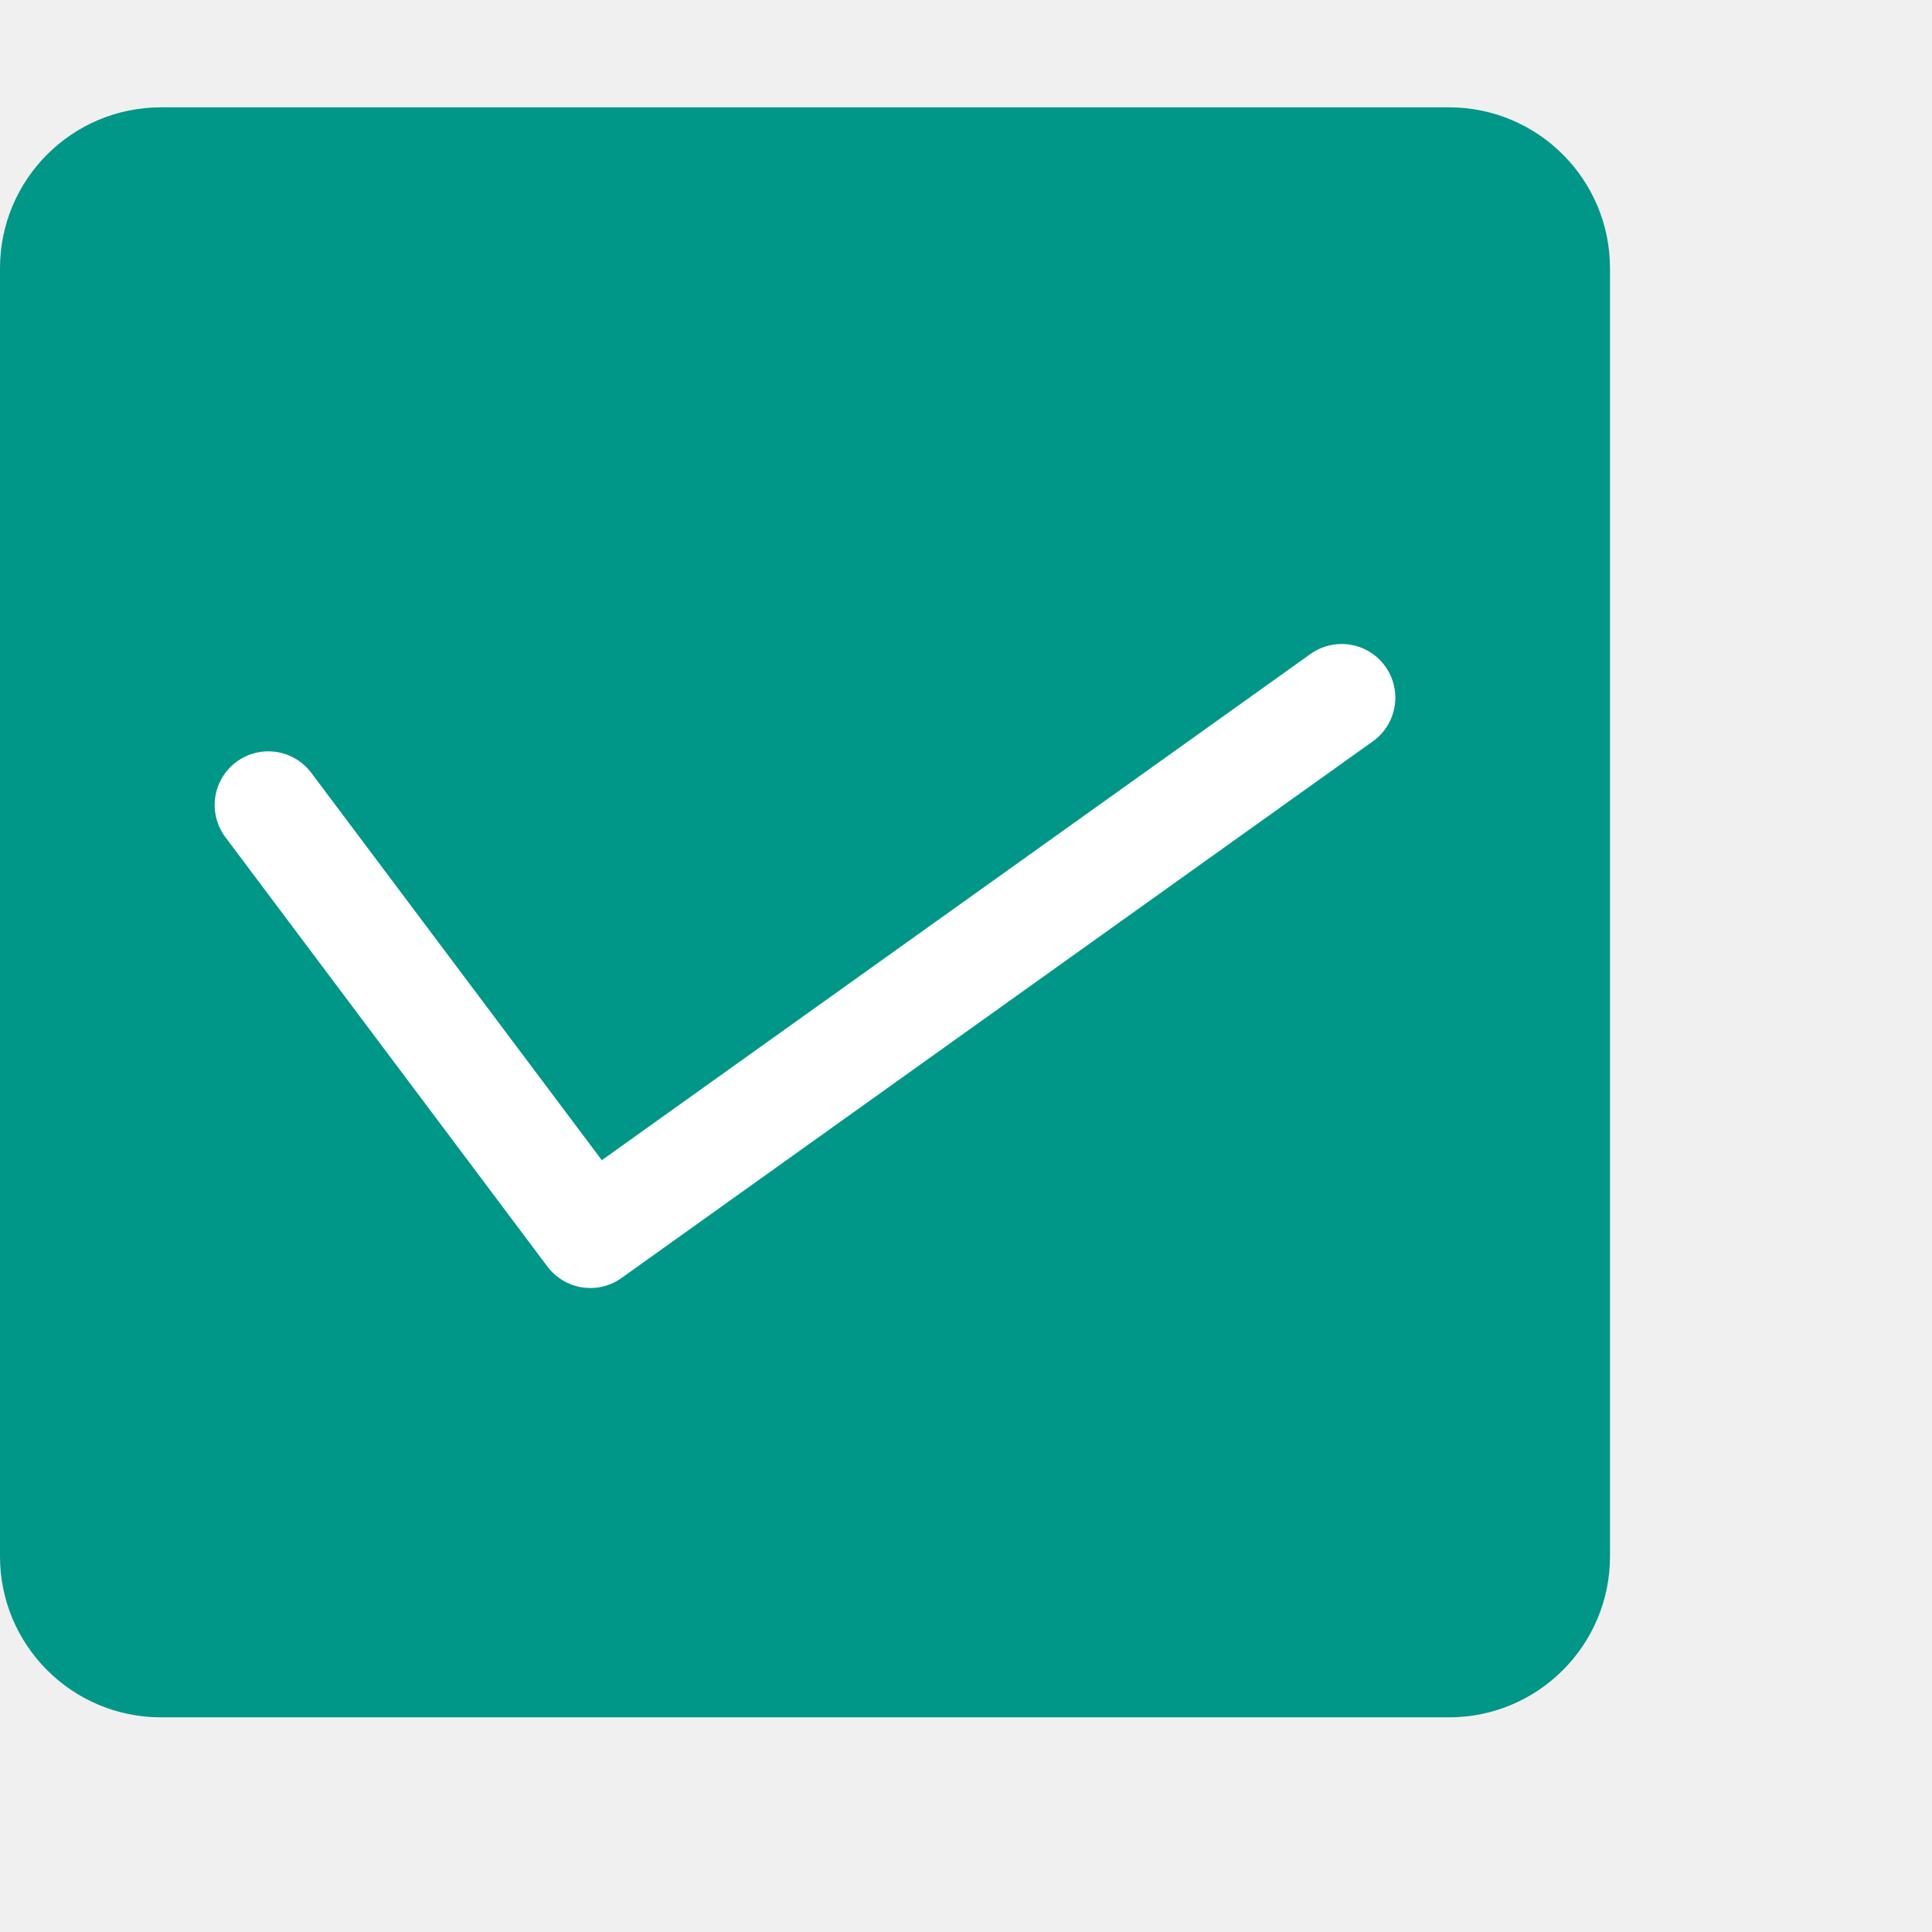
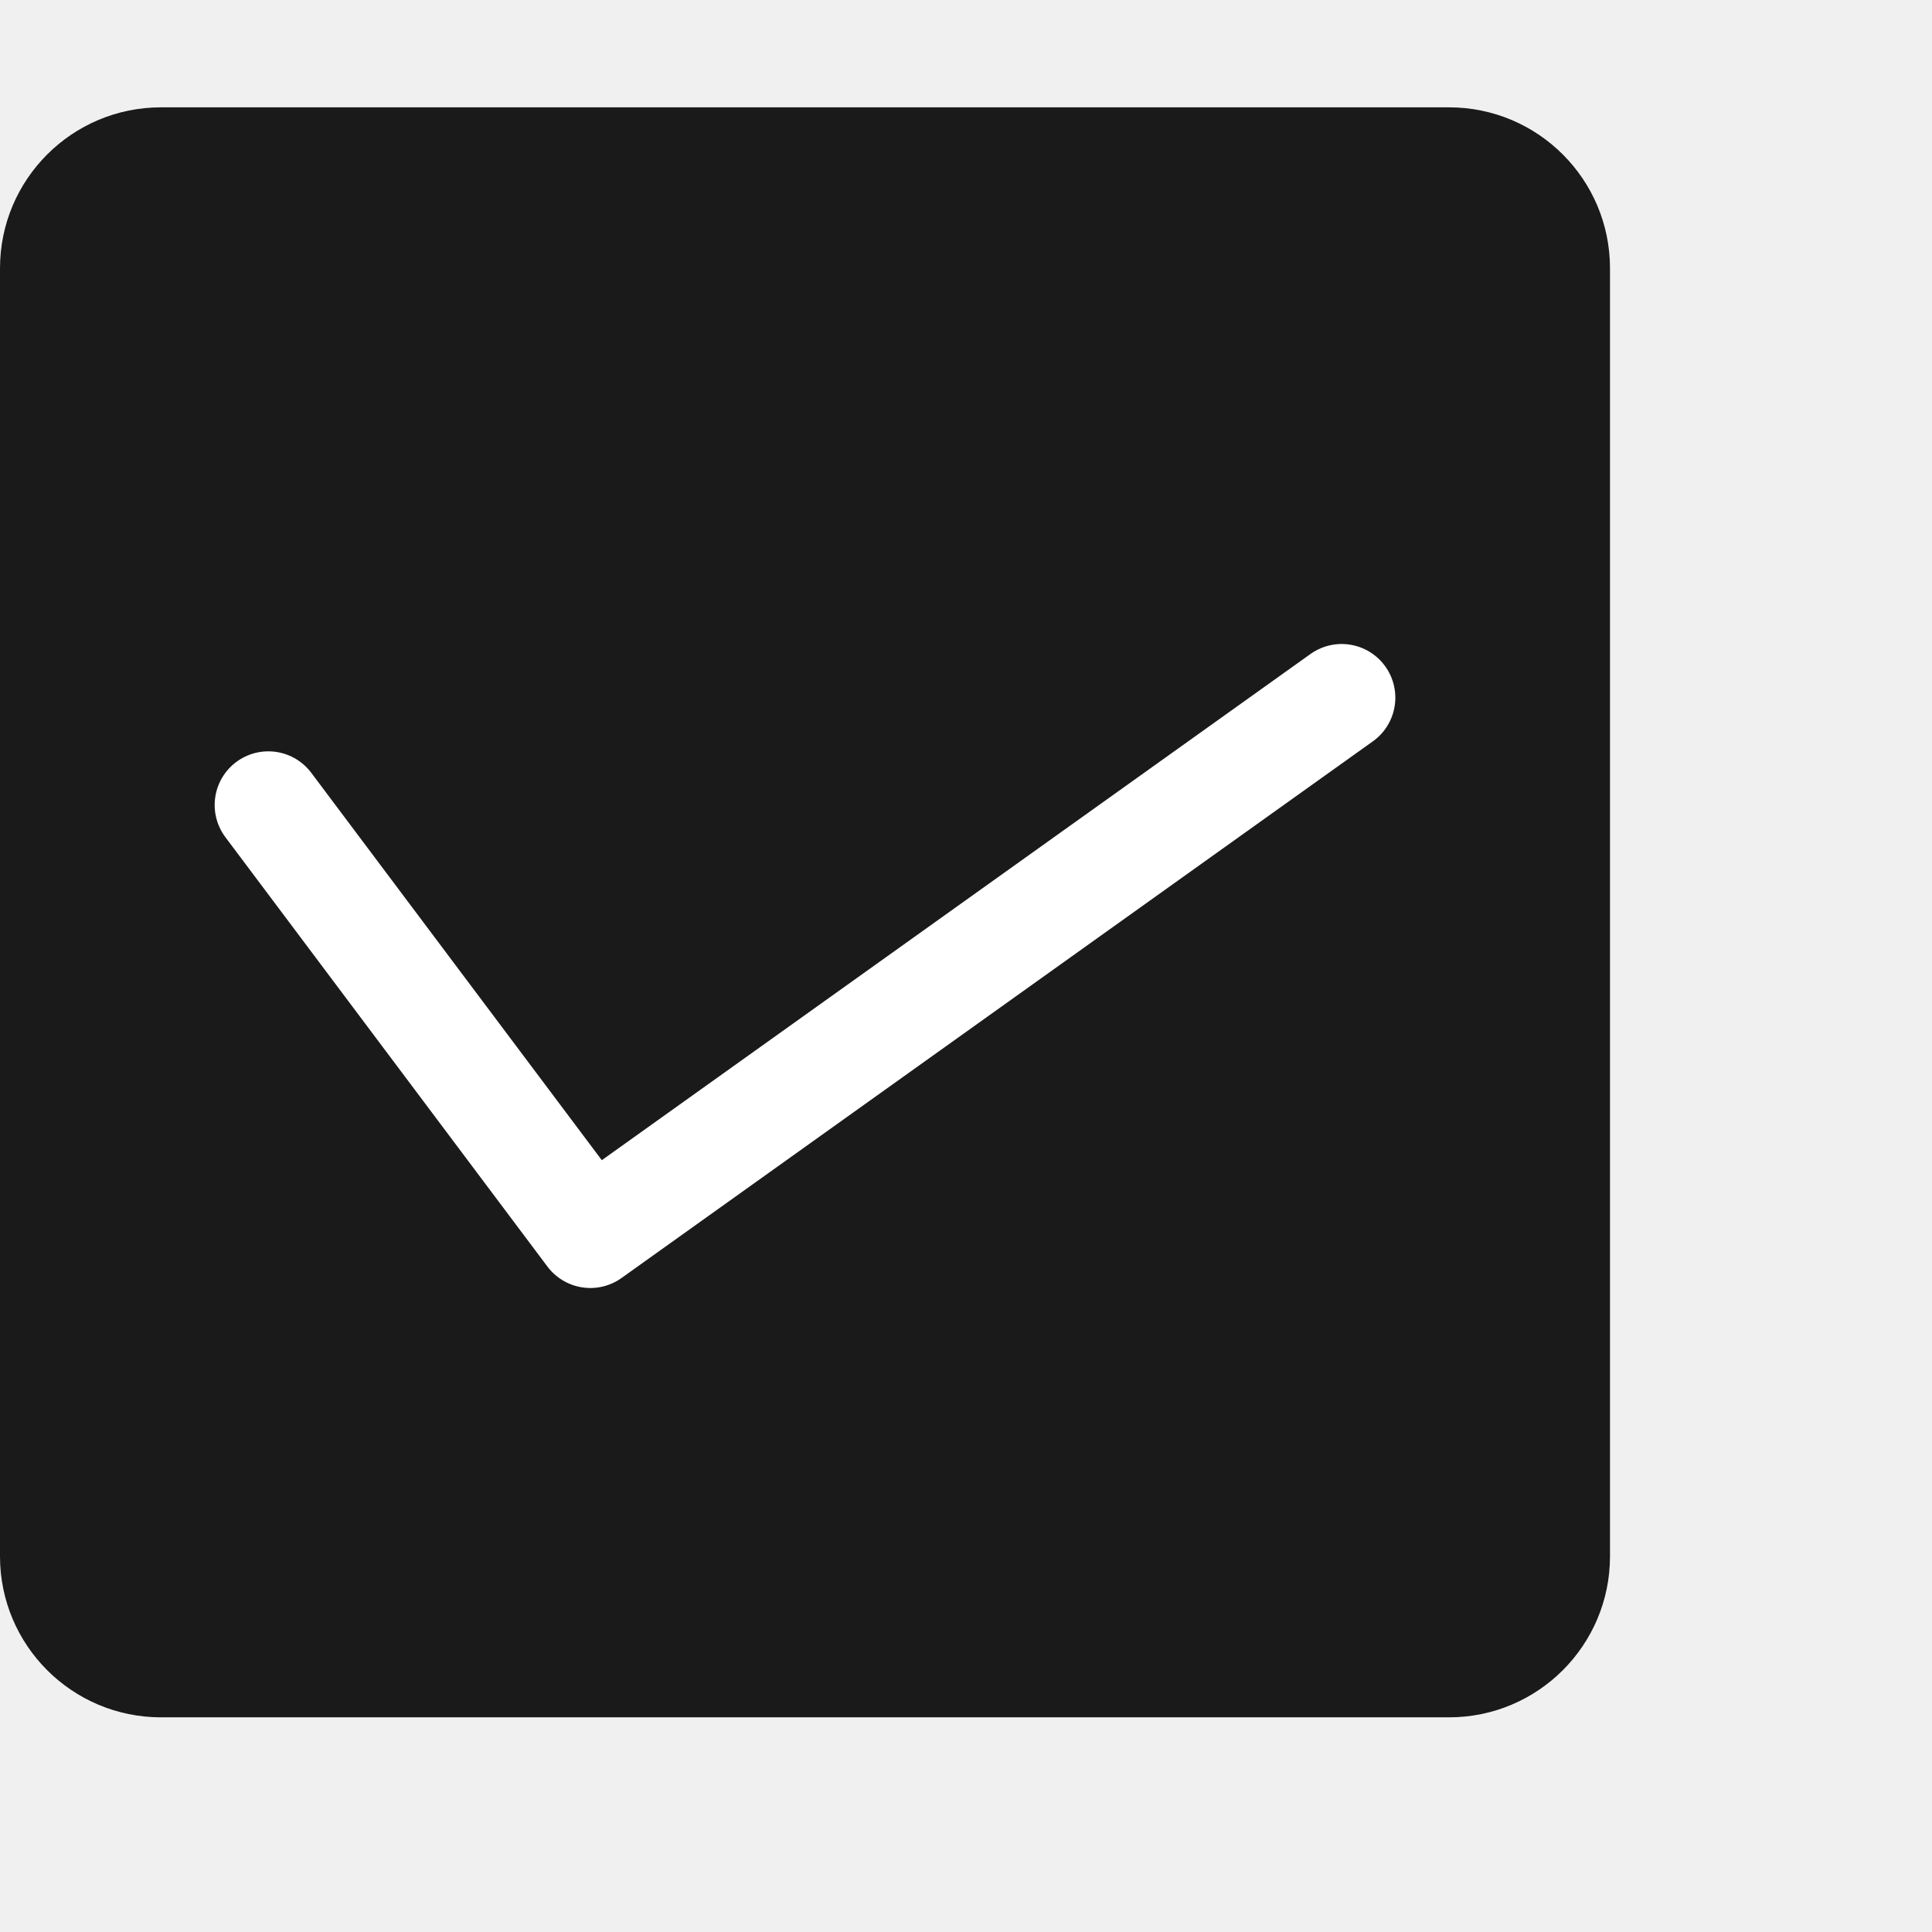
<svg xmlns="http://www.w3.org/2000/svg" width="18" height="18" viewBox="0 0 18 18">
-   <rect x="0" y="1" width="15" height="15" rx="1.5" style="fill:#009688" />
+   <rect x="0" y="1" width="15" height="15" rx="1.5" style="fill:#1A1A1A" />
  <polyline points="12.5 6.5 5.5 11.5 2.5 7.5" style="fill:none;stroke:#fff;stroke-linecap:round;stroke-linejoin:round" />
</svg>
